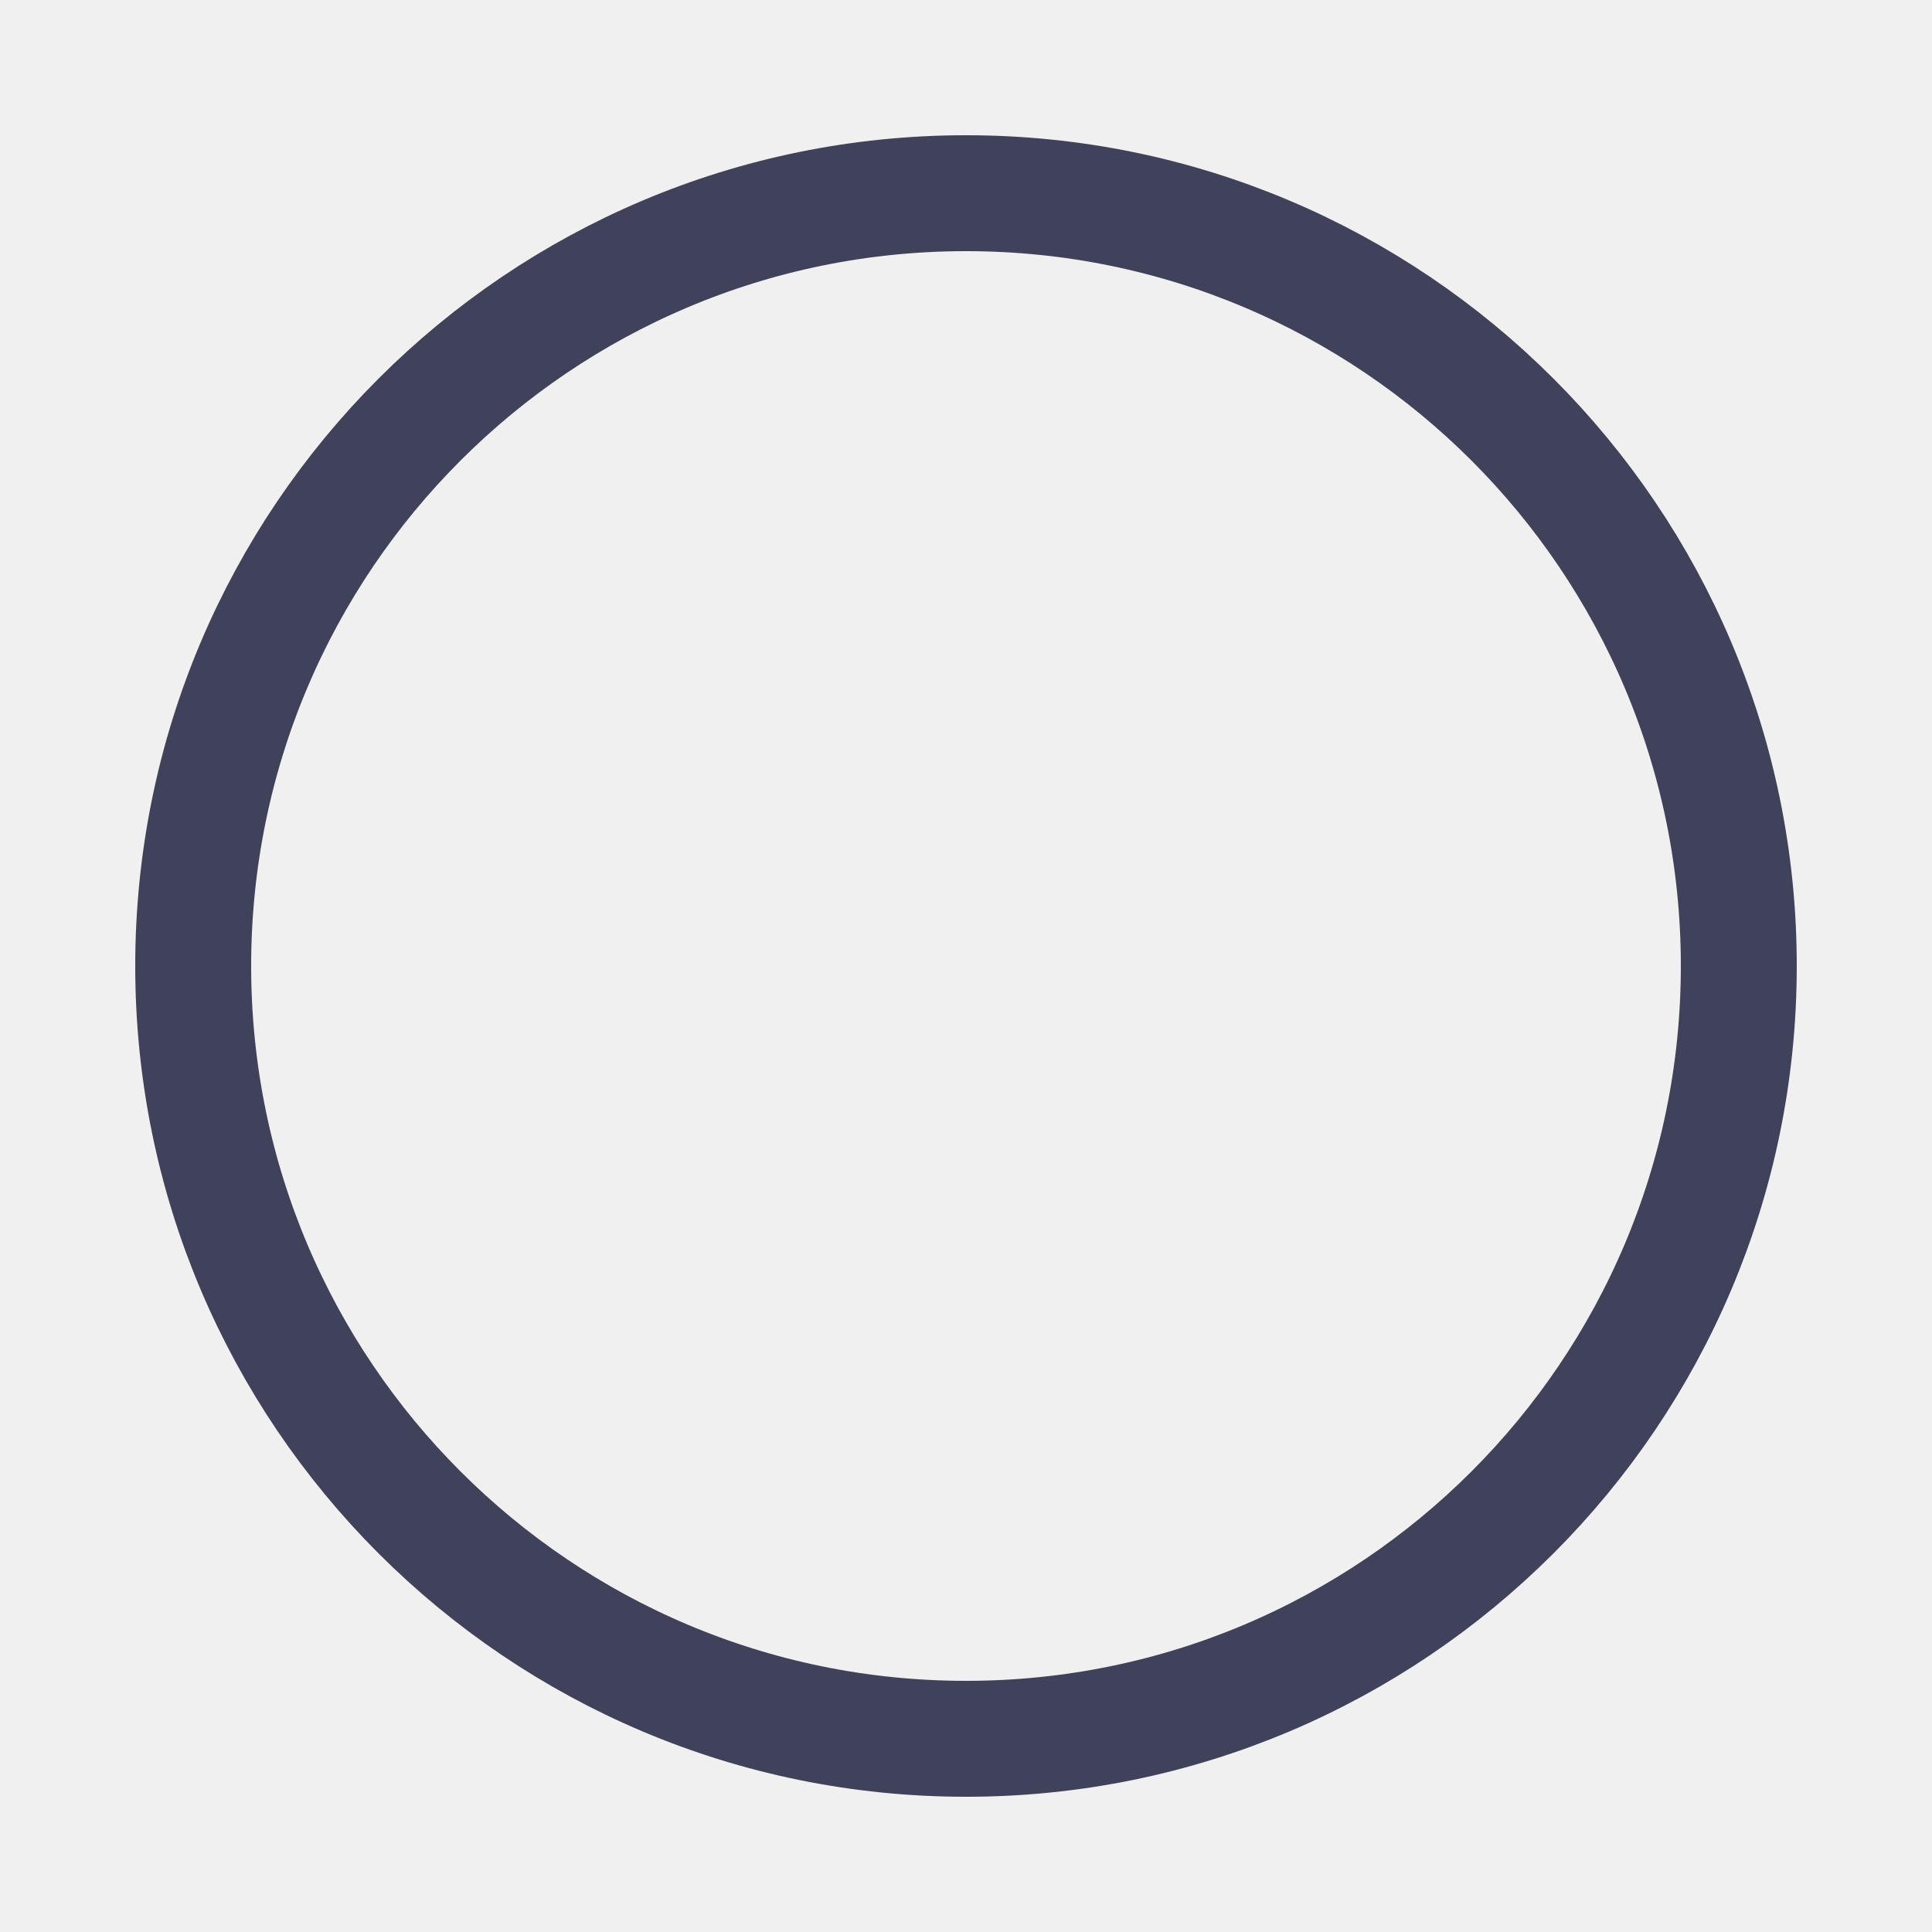
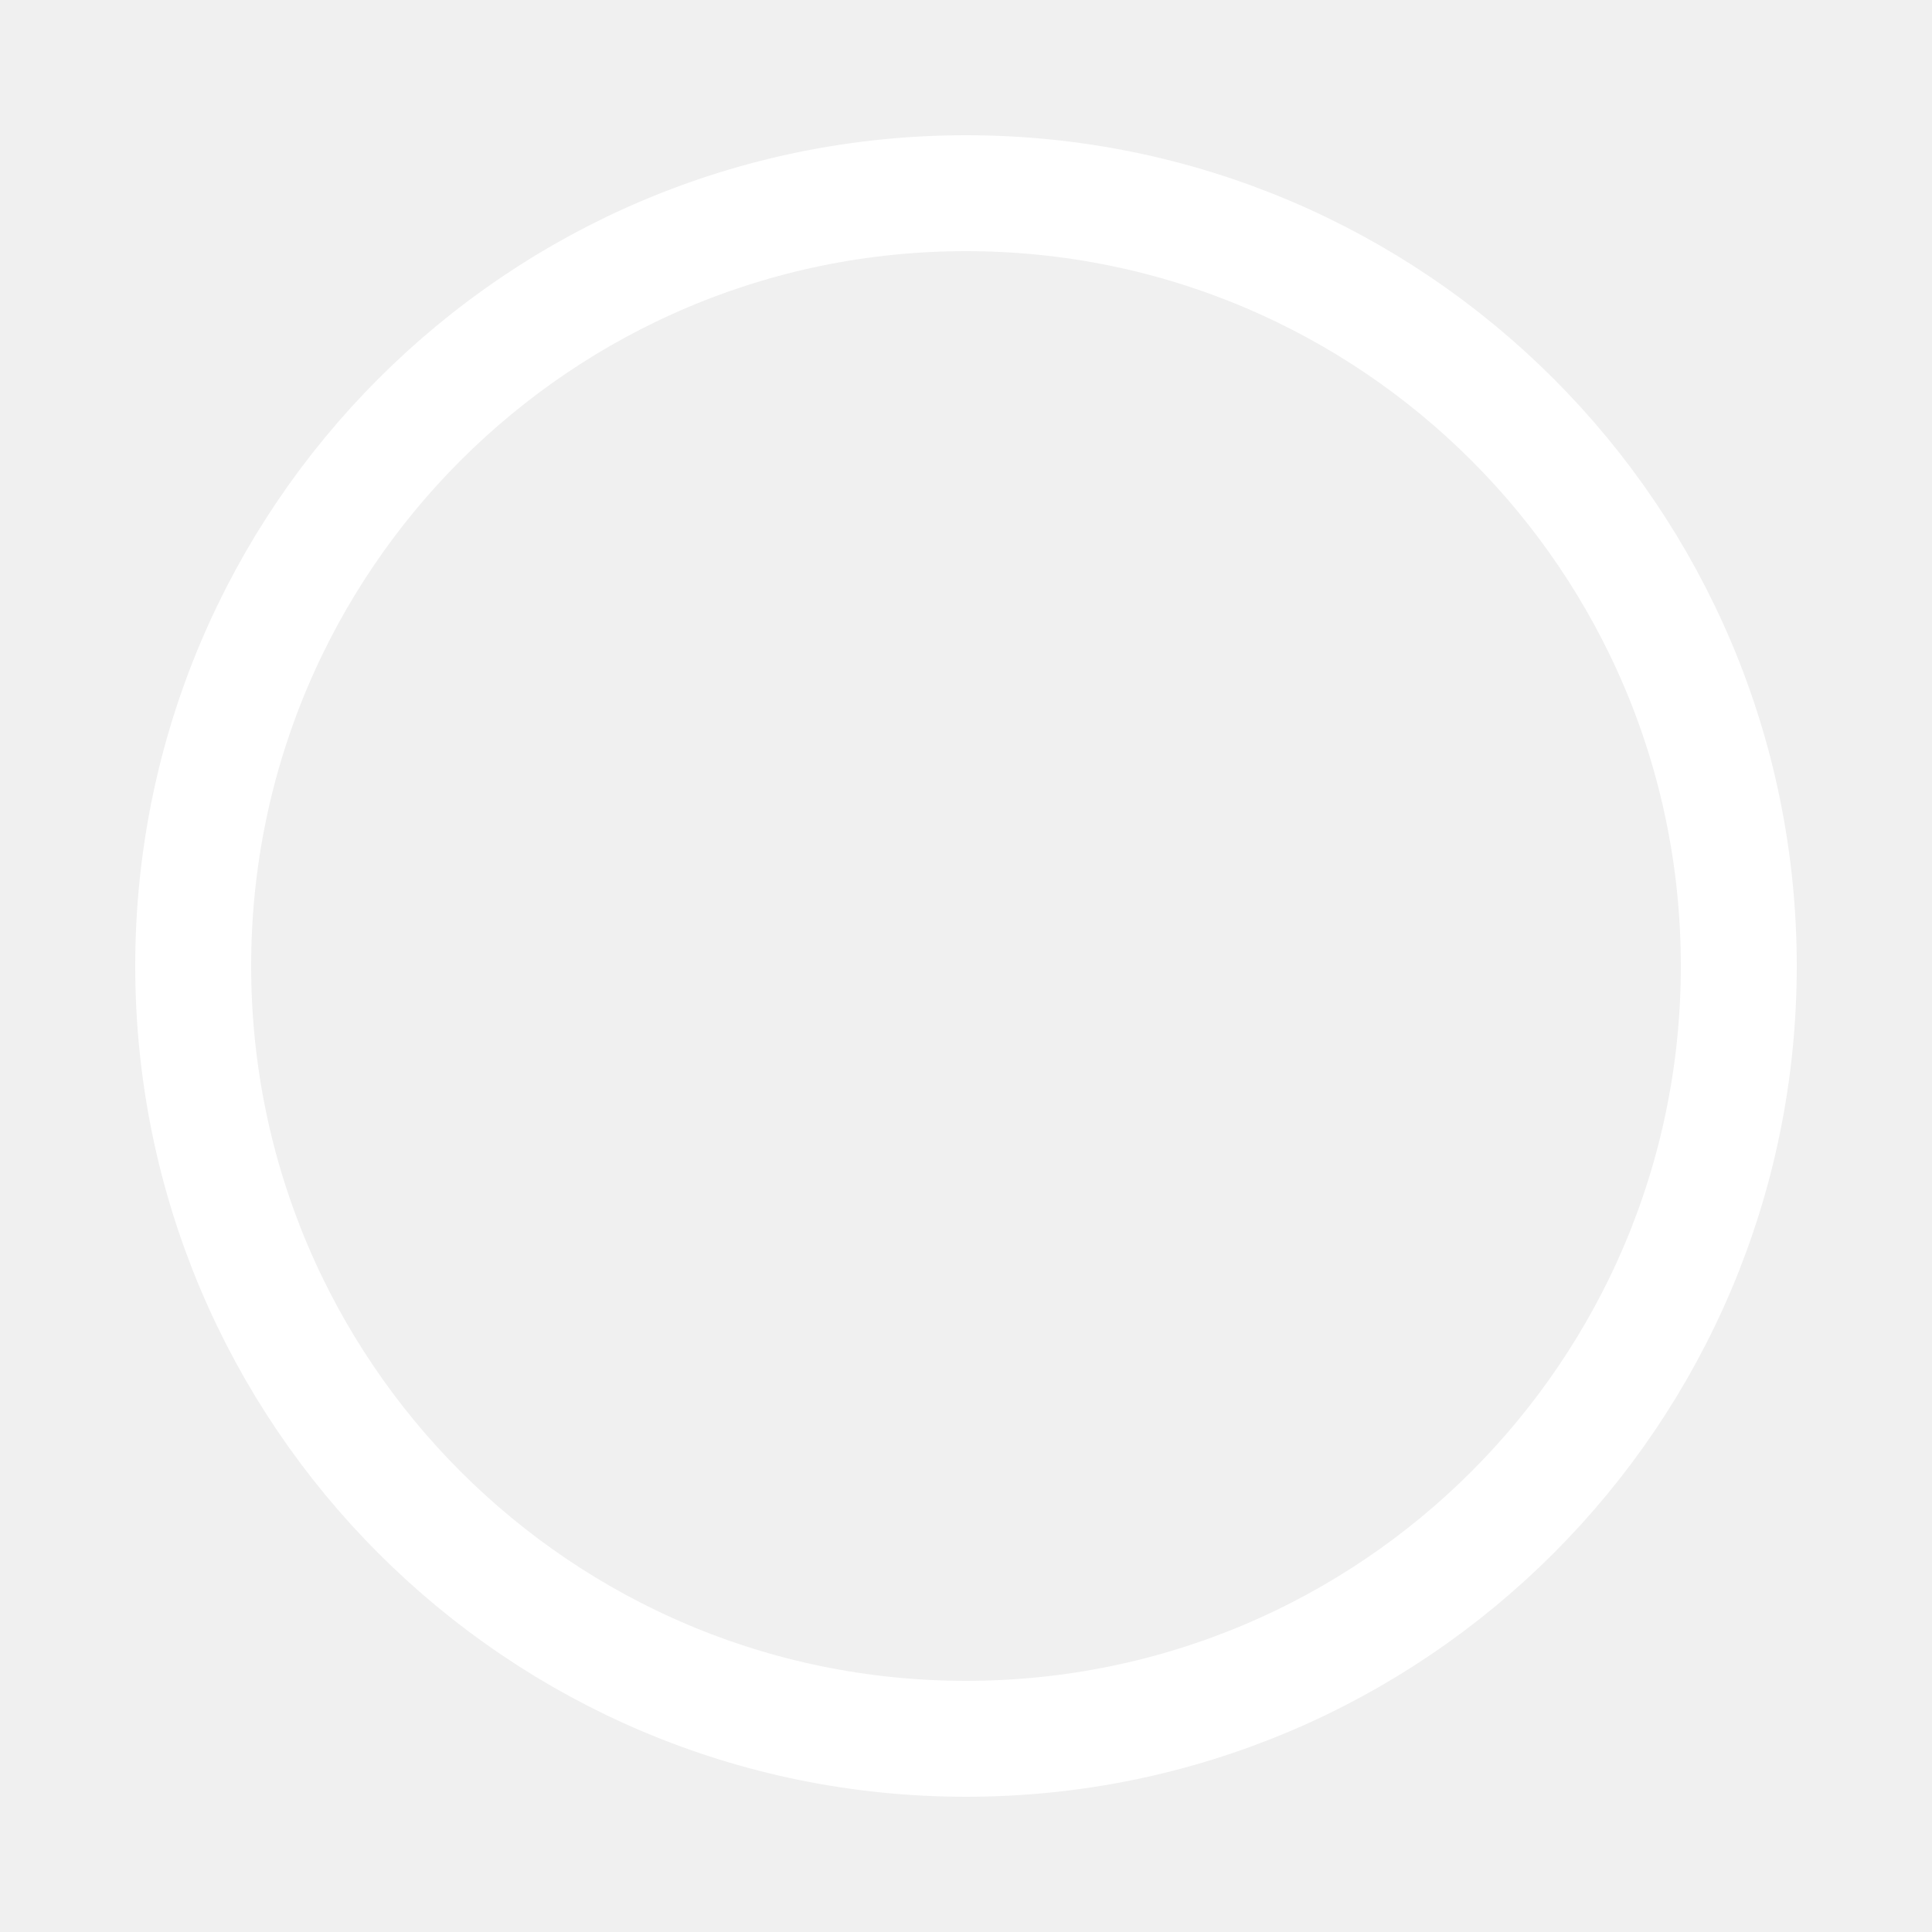
<svg xmlns="http://www.w3.org/2000/svg" width="200px" height="200px" viewBox="0 0 100 100" preserveAspectRatio="xMidYMid" class="uil-ring-alt">
  <rect x="0" y="0" width="100" height="100" fill="none" class="bk" />
  <circle cx="50" cy="50" r="40" stroke="transparent" fill="none" stroke-width="10" stroke-linecap="round" />
-   <circle cx="50" cy="50" r="40" stroke="#40415a" fill="none" stroke-width="6" stroke-linecap="round">
+   <circle cx="50" cy="50" r="40" stroke="#ffffff" fill="none" stroke-width="6" stroke-linecap="round">
    <animate attributeName="stroke-dashoffset" dur="2s" repeatCount="indefinite" from="0" to="502" />
-     <animate attributeName="stroke-dasharray" dur="2s" repeatCount="indefinite" values="150.6 100.4;1 250;150.6 100.4" />
+     <animate attributeName="stroke-dasharray" dur="2s" repeatCount="indefinite" values="225.9 25.1;1 250;225.9 25.1" />
  </circle>
</svg>
